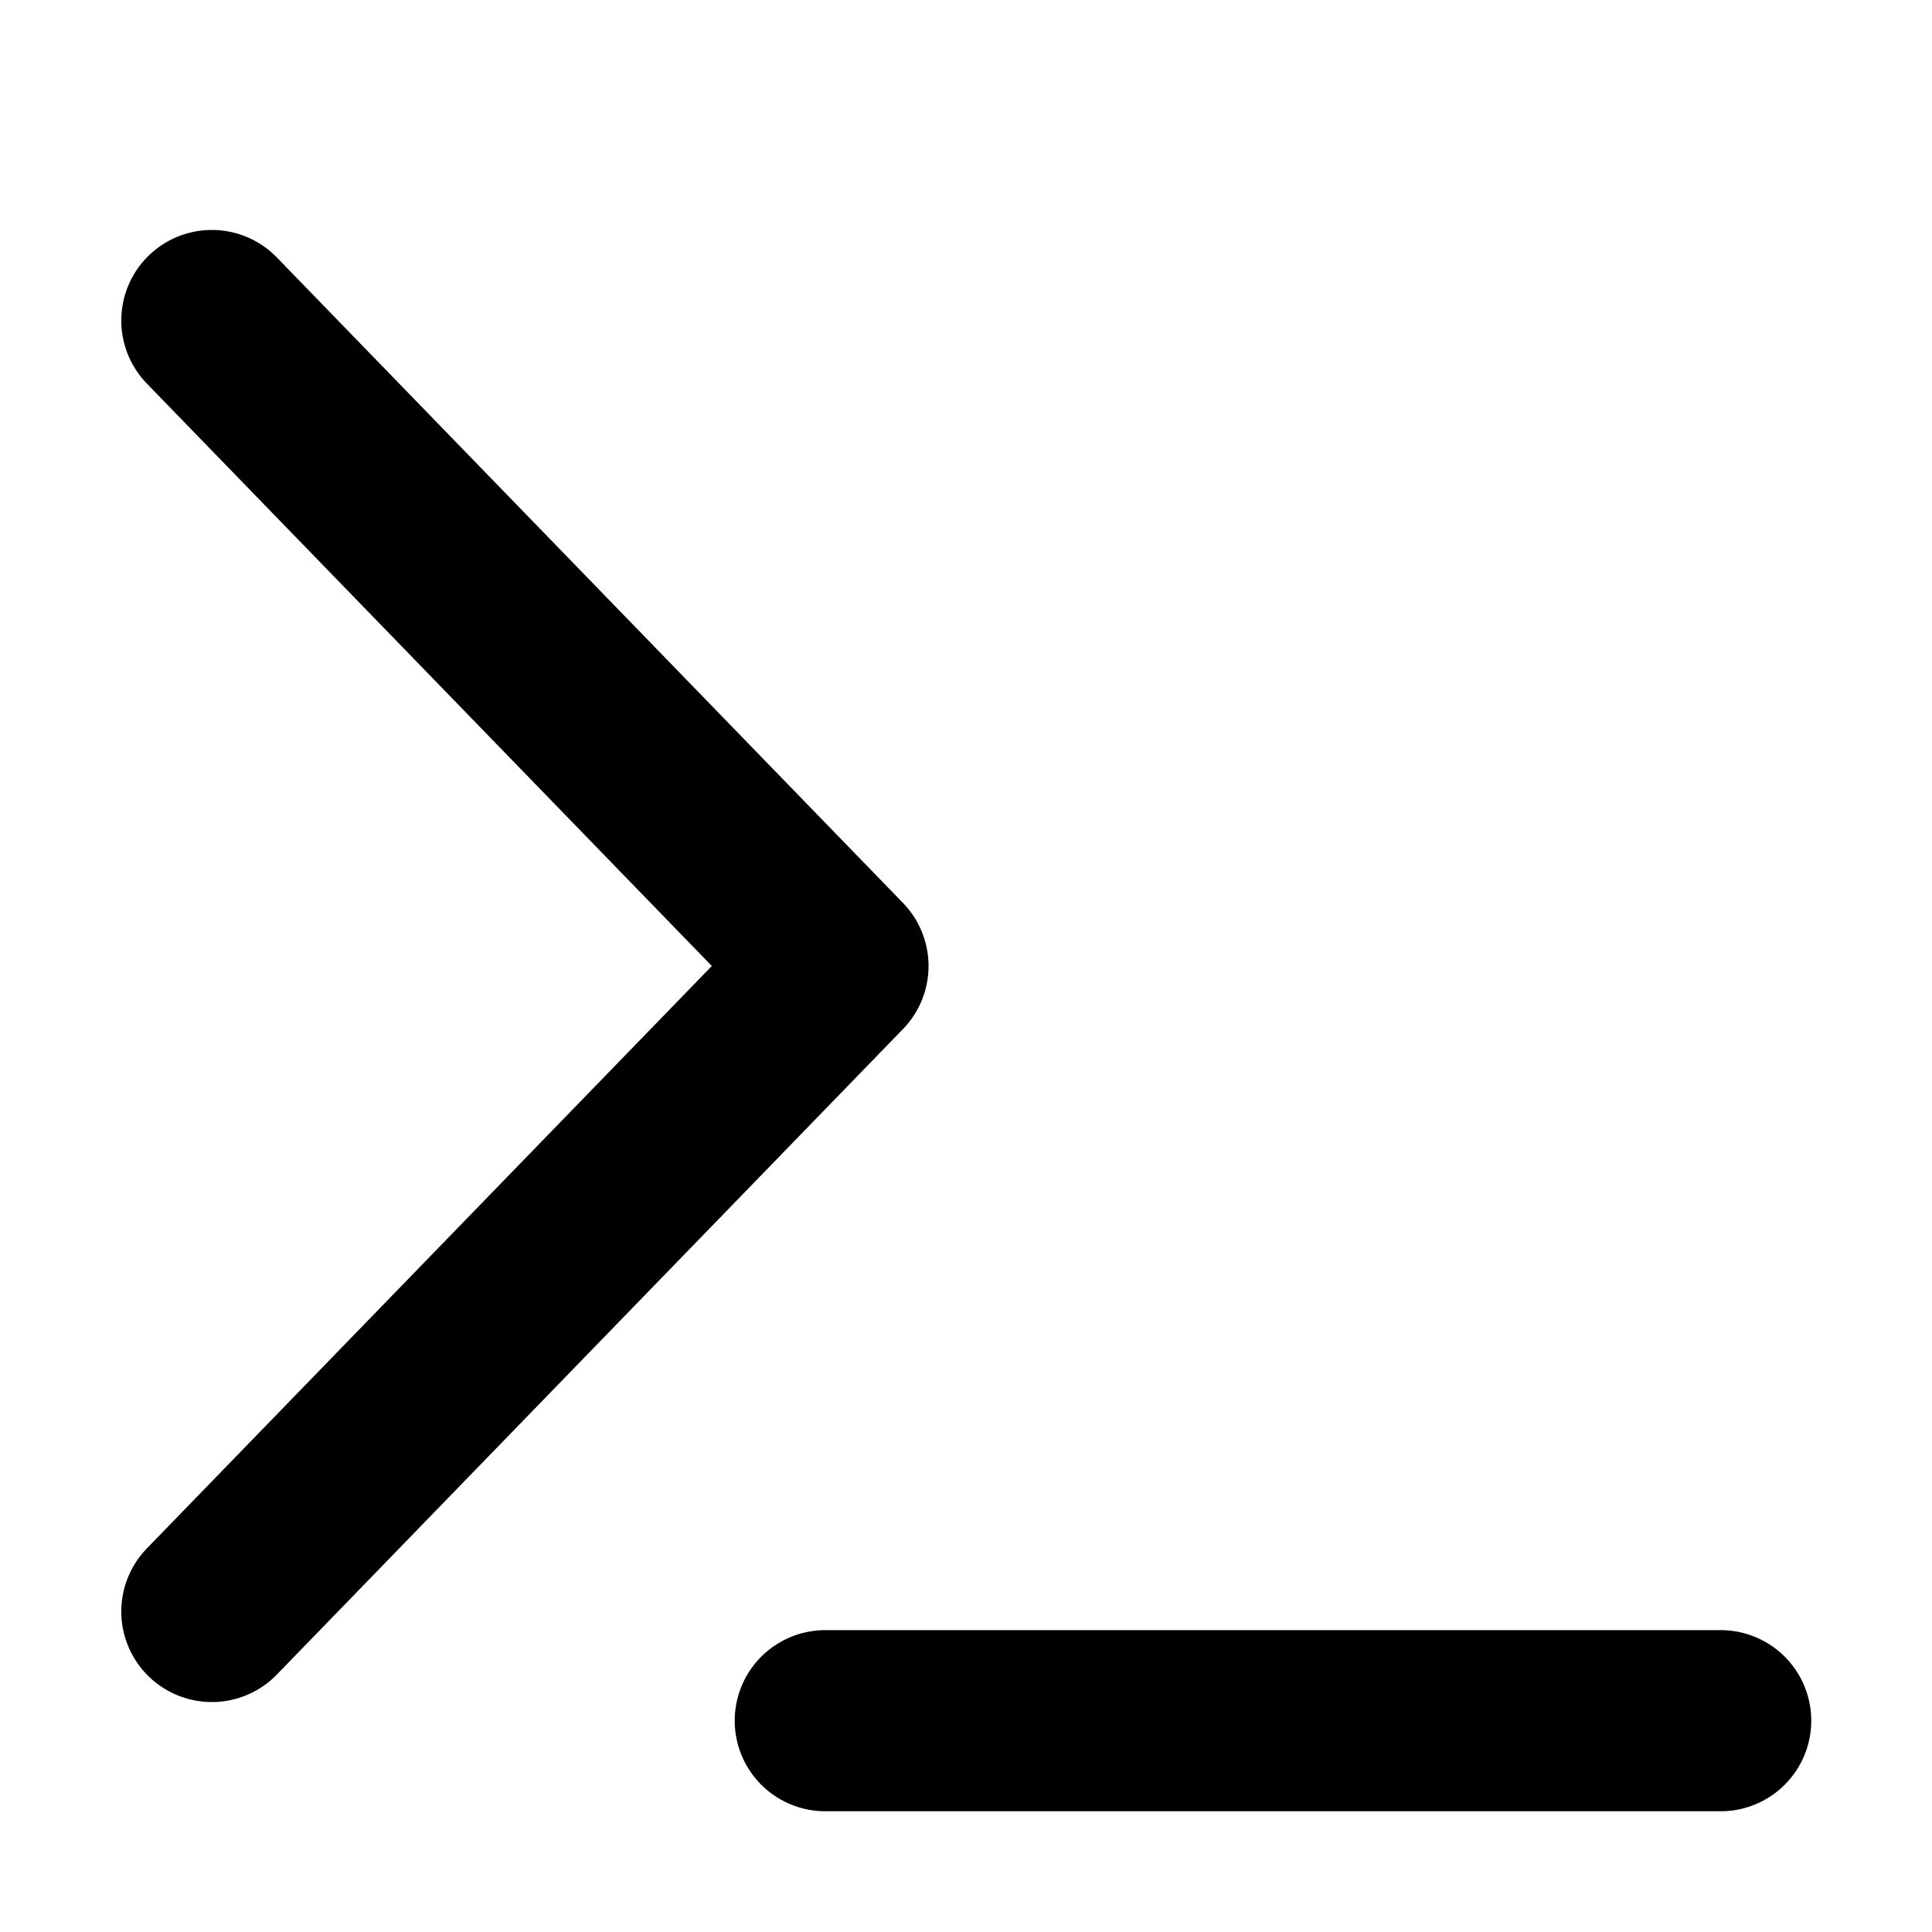
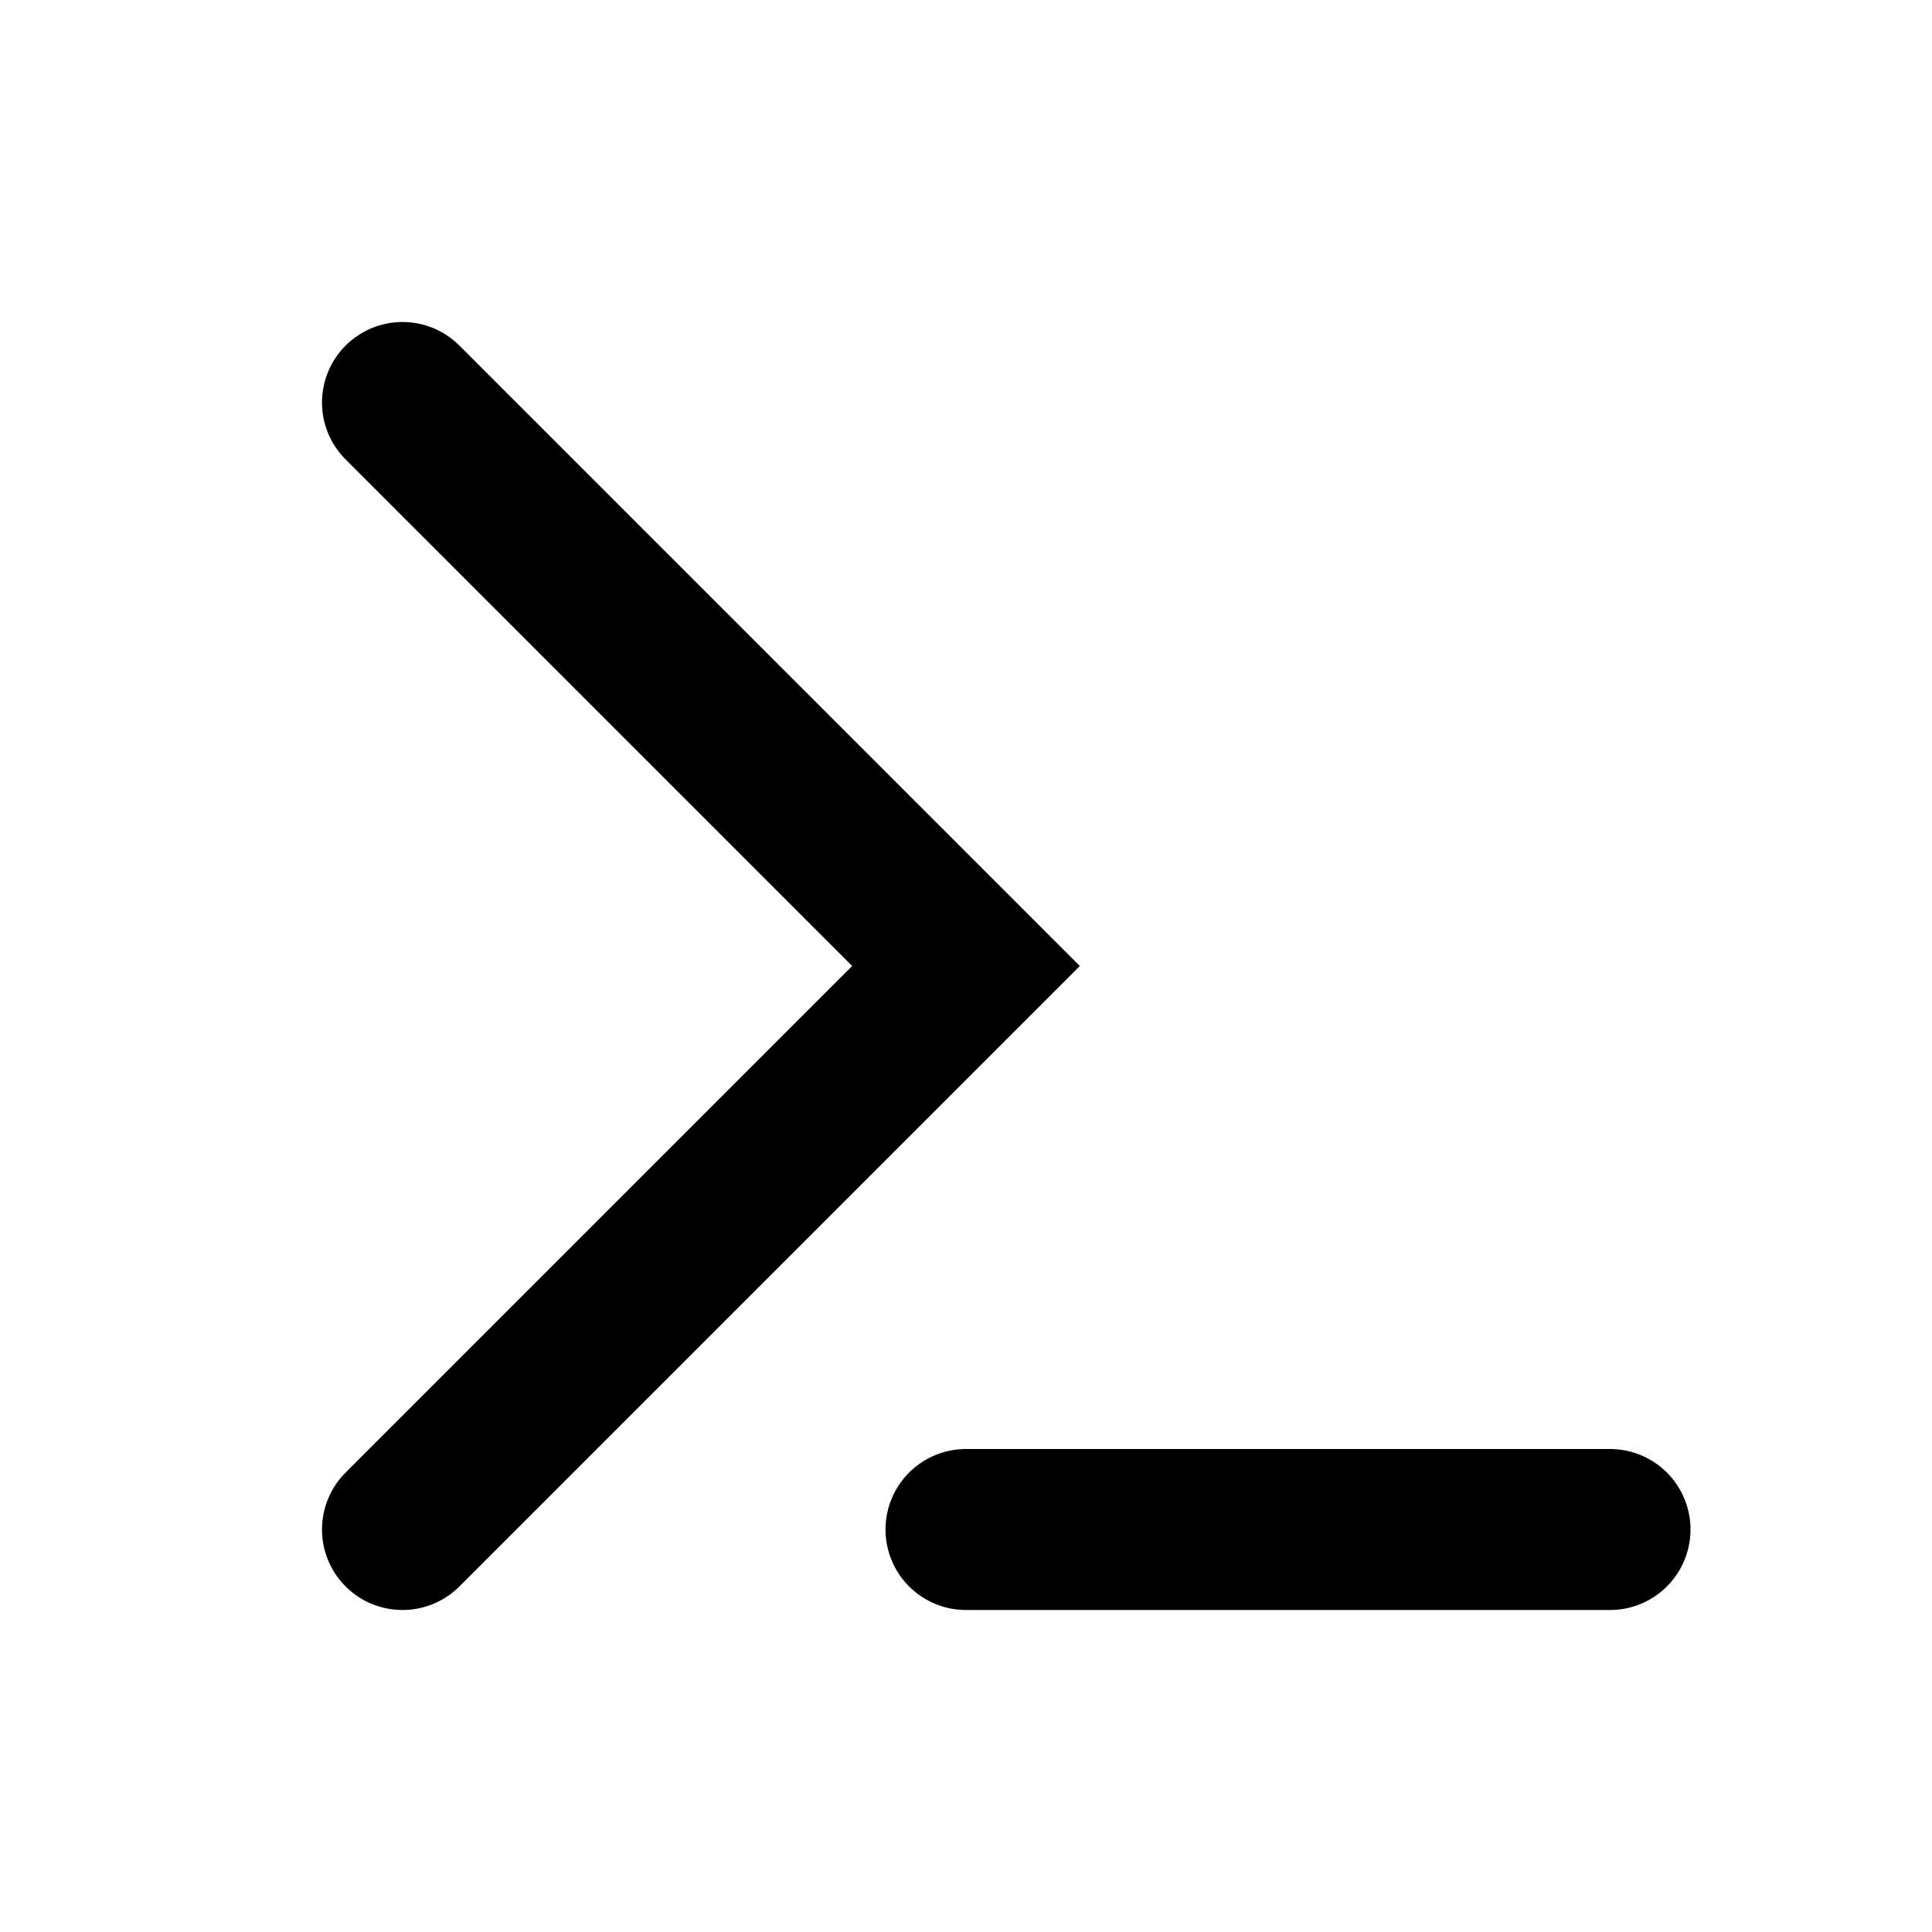
- <svg xmlns="http://www.w3.org/2000/svg" class="icon" p-id="5419" t="1784569638457" version="1.1" viewBox="0 0 81.92 81.92" xml:space="preserve">
-   <path d="m8.982 13.59 26.55 27.37-26.55 27.37" fill="none" stroke="currentColor" stroke-linecap="round" stroke-linejoin="round" stroke-width="7.68" />
-   <path d="m72.96 72.96h-37.967" fill="none" stroke="currentColor" stroke-linecap="round" stroke-linejoin="round" stroke-width="7.68" />
+ <svg xmlns="http://www.w3.org/2000/svg" viewBox="0 0 24 24" fill="none">
+   <path id="矢量 35" d="M5 5L12 12L5 19" stroke="currentColor" stroke-linecap="round" stroke-width="2" />
+   <path id="矢量 36" d="M12 19L20 19" stroke="currentColor" stroke-linecap="round" stroke-width="2" />
</svg>
